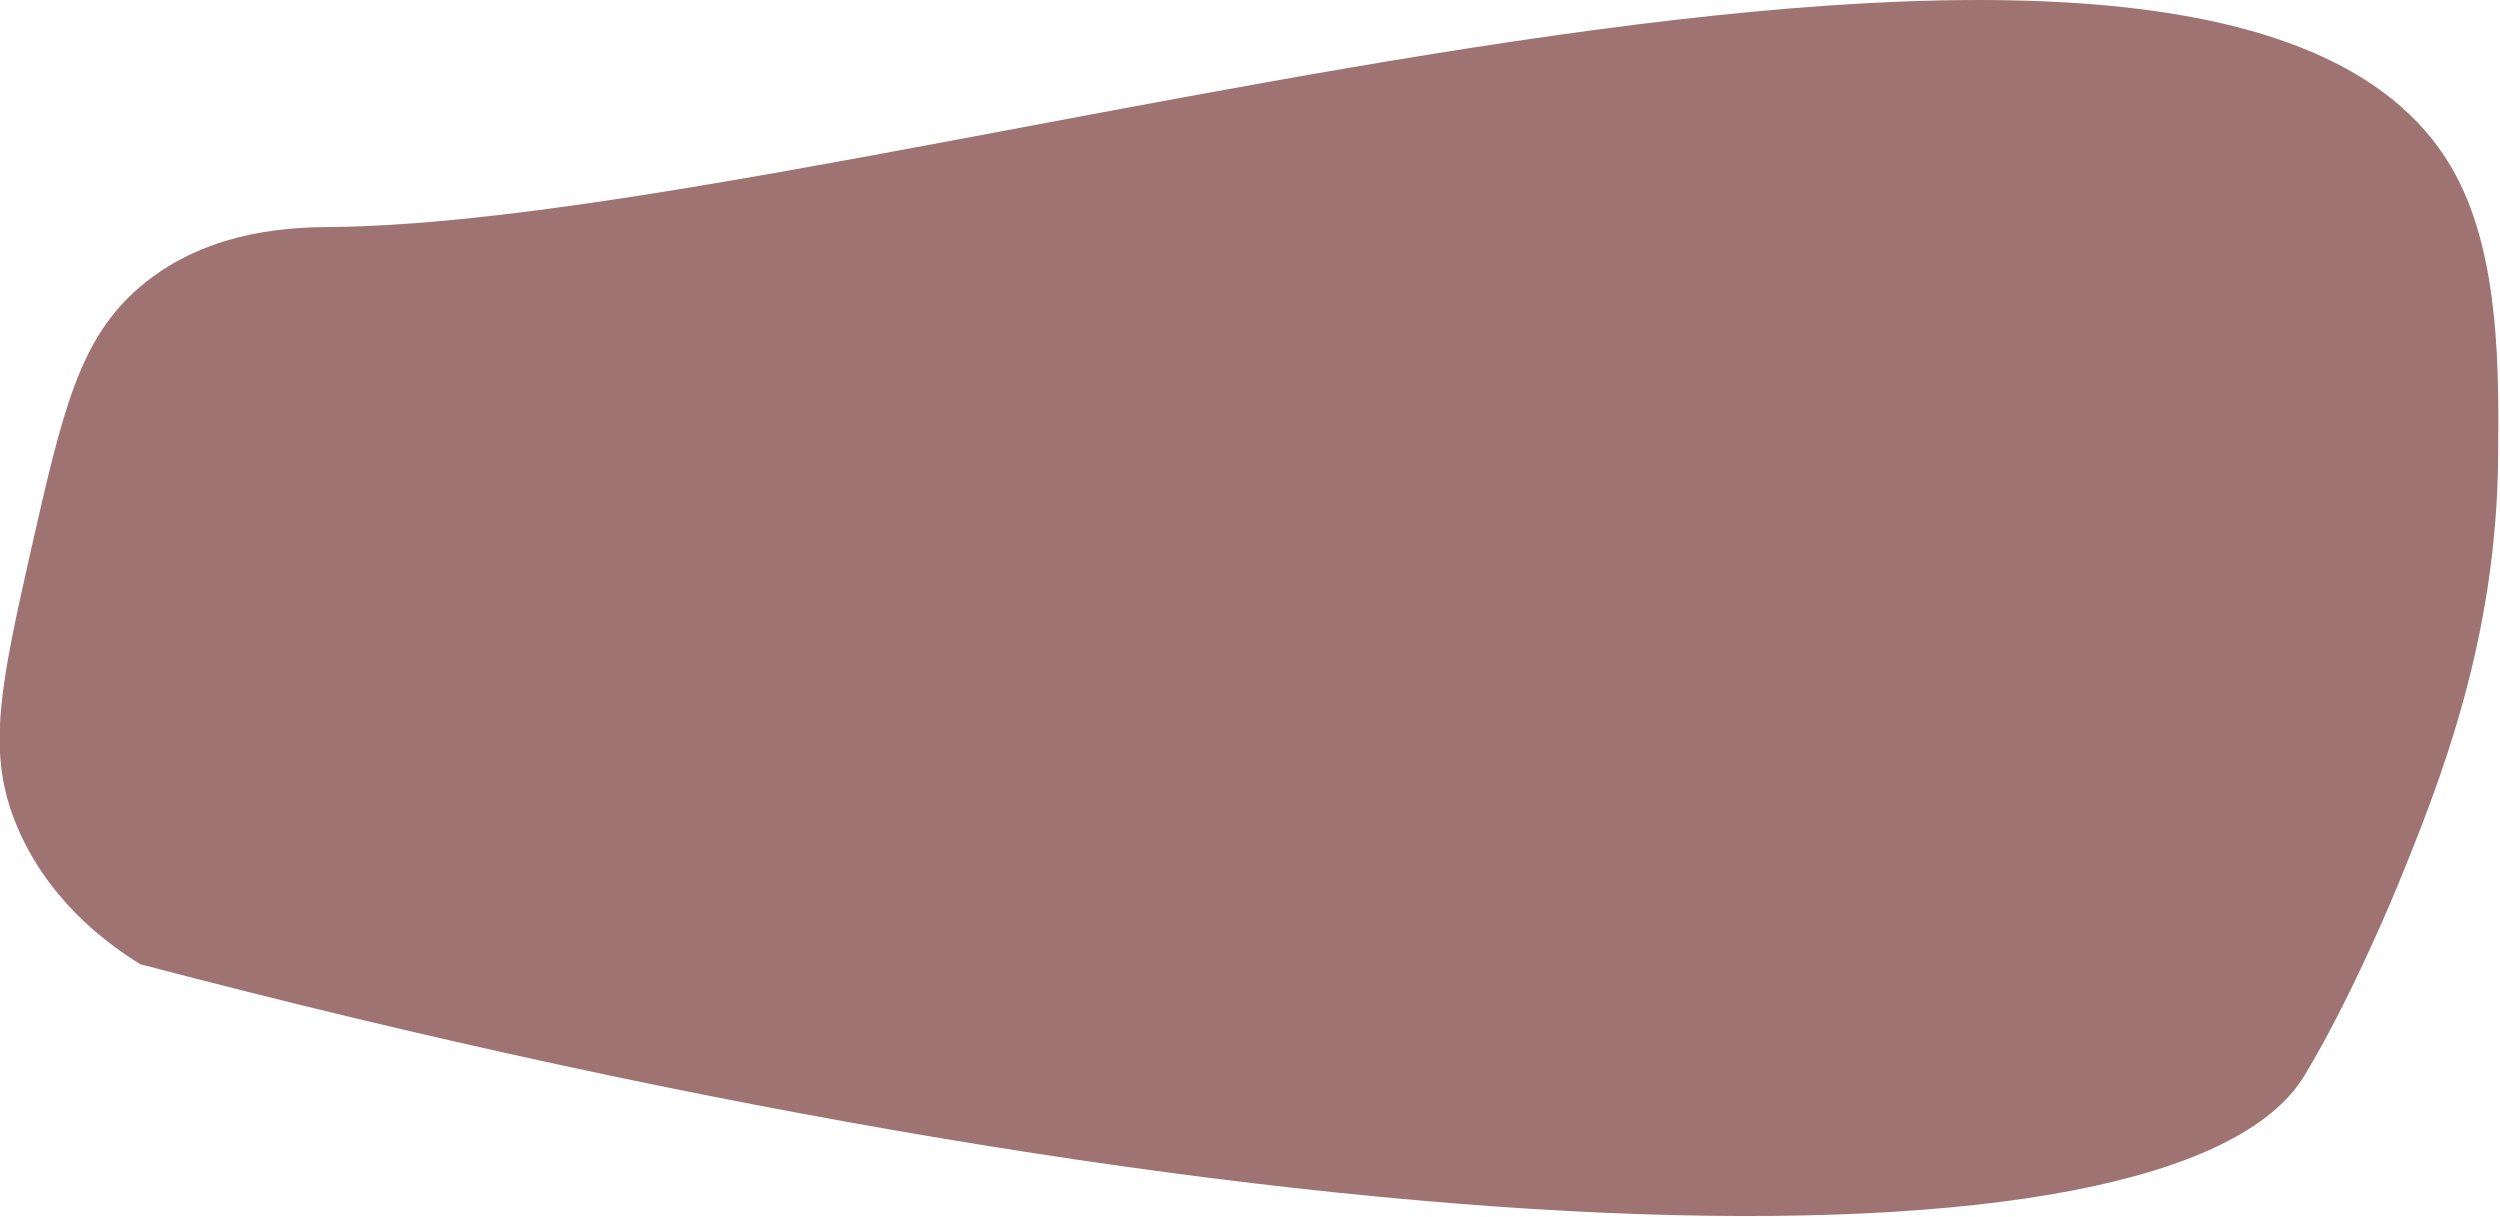
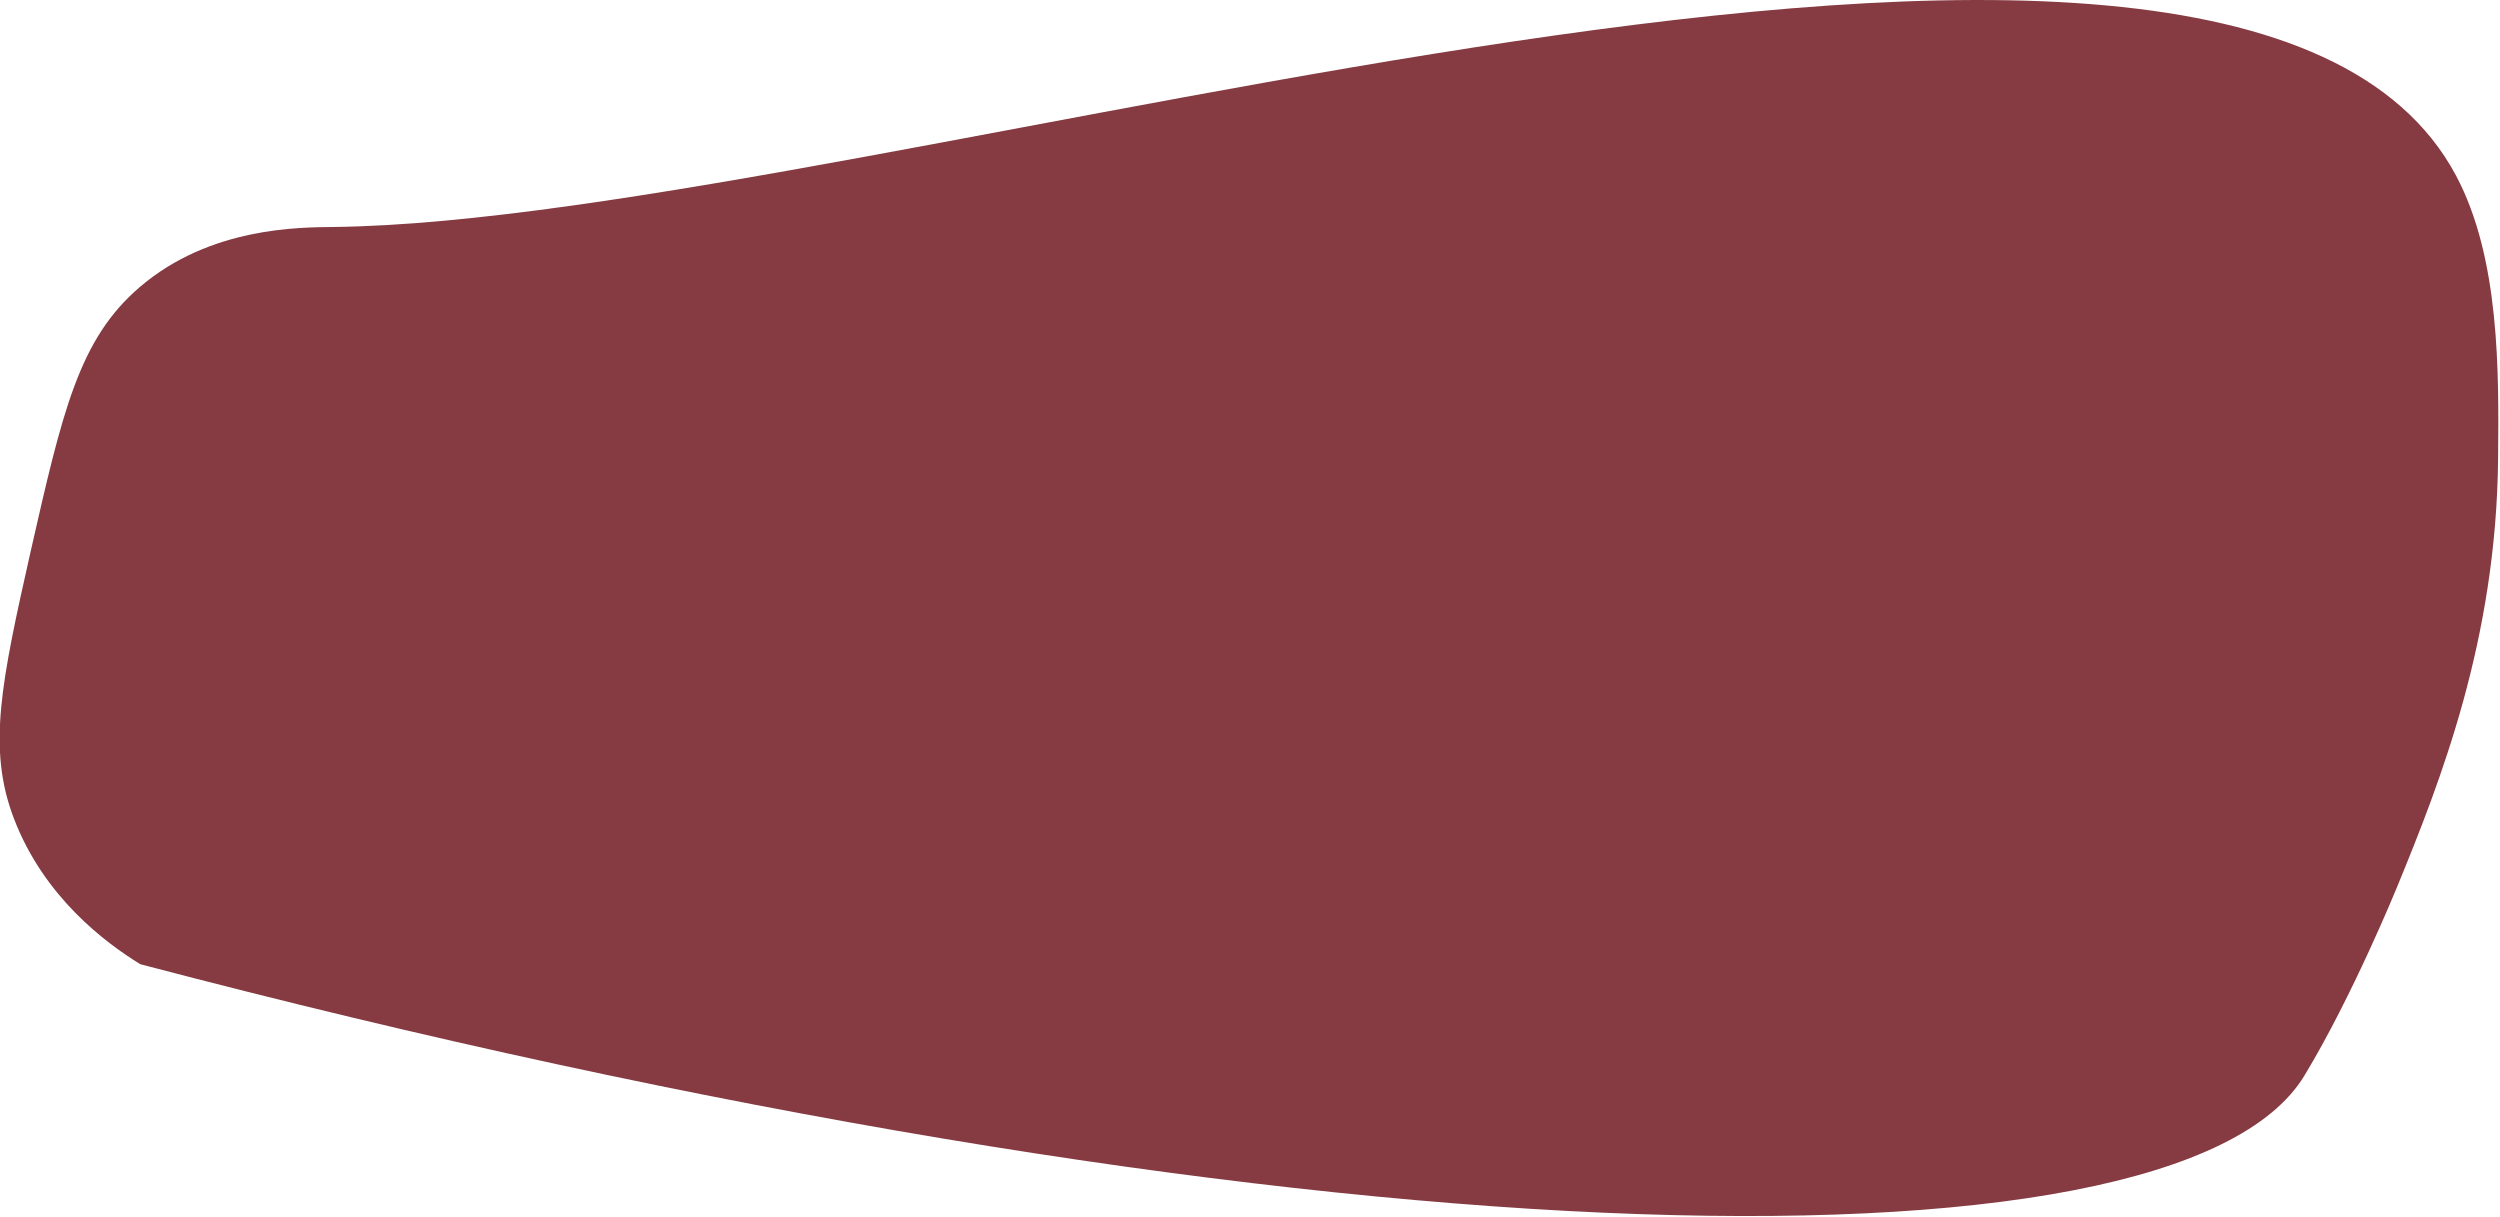
<svg xmlns="http://www.w3.org/2000/svg" id="thread2" viewBox="0 0 303 147.39">
  <defs>
-     <style>.cls-1{fill:#9f7371;}</style>
+     <style>.cls-1{fill:#863b42;}</style>
  </defs>
  <path class="cls-1" d="M112,271.86c-4.21-2.6-11.67-8.12-15.32-17.67-3.24-8.47-1.53-16.5,2-32.2,3.9-17.16,5.88-25.89,13.28-32.21,8.54-7.3,19.42-7.22,23.49-7.27,65.84-.79,230.19-57.15,257.34-6.23,5.33,10,5.2,23.82,5.1,34.28-.2,22-7,39.15-12.25,51.95,0,0-5.44,13.31-11.23,22.85C358.78,311.2,250.71,308.34,112,271.86Z" transform="translate(-95 -155)" />
</svg>
